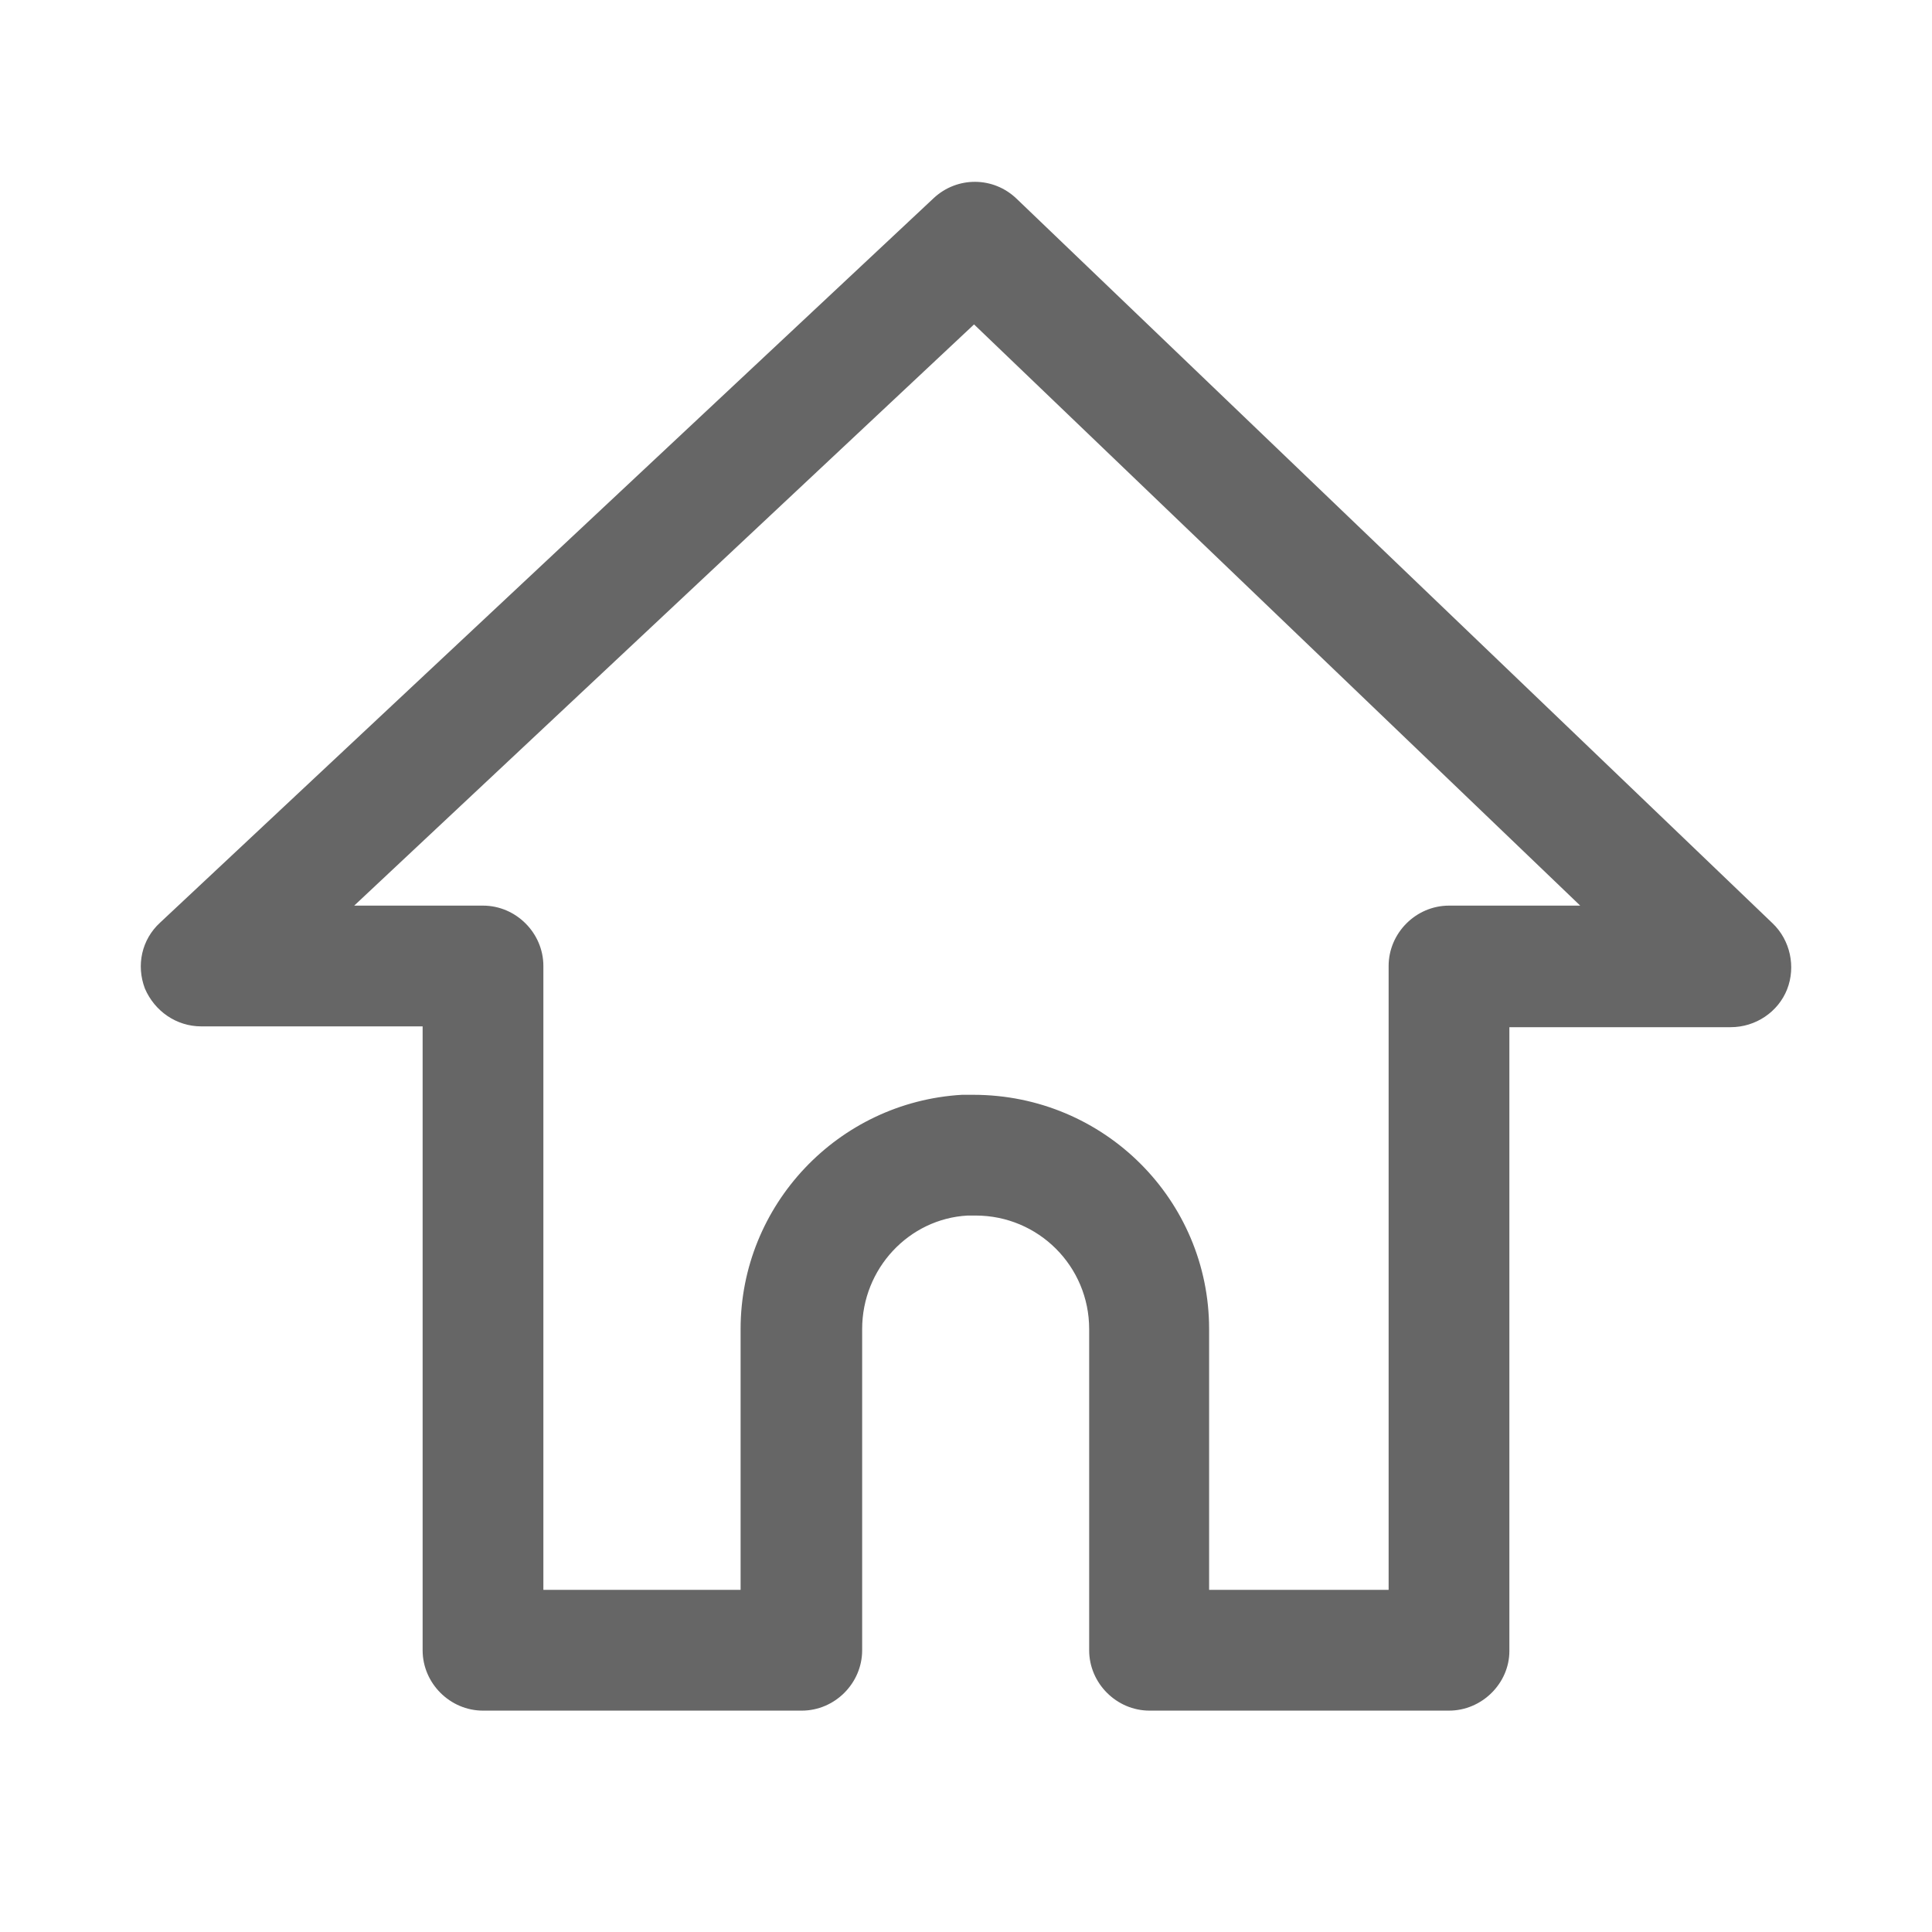
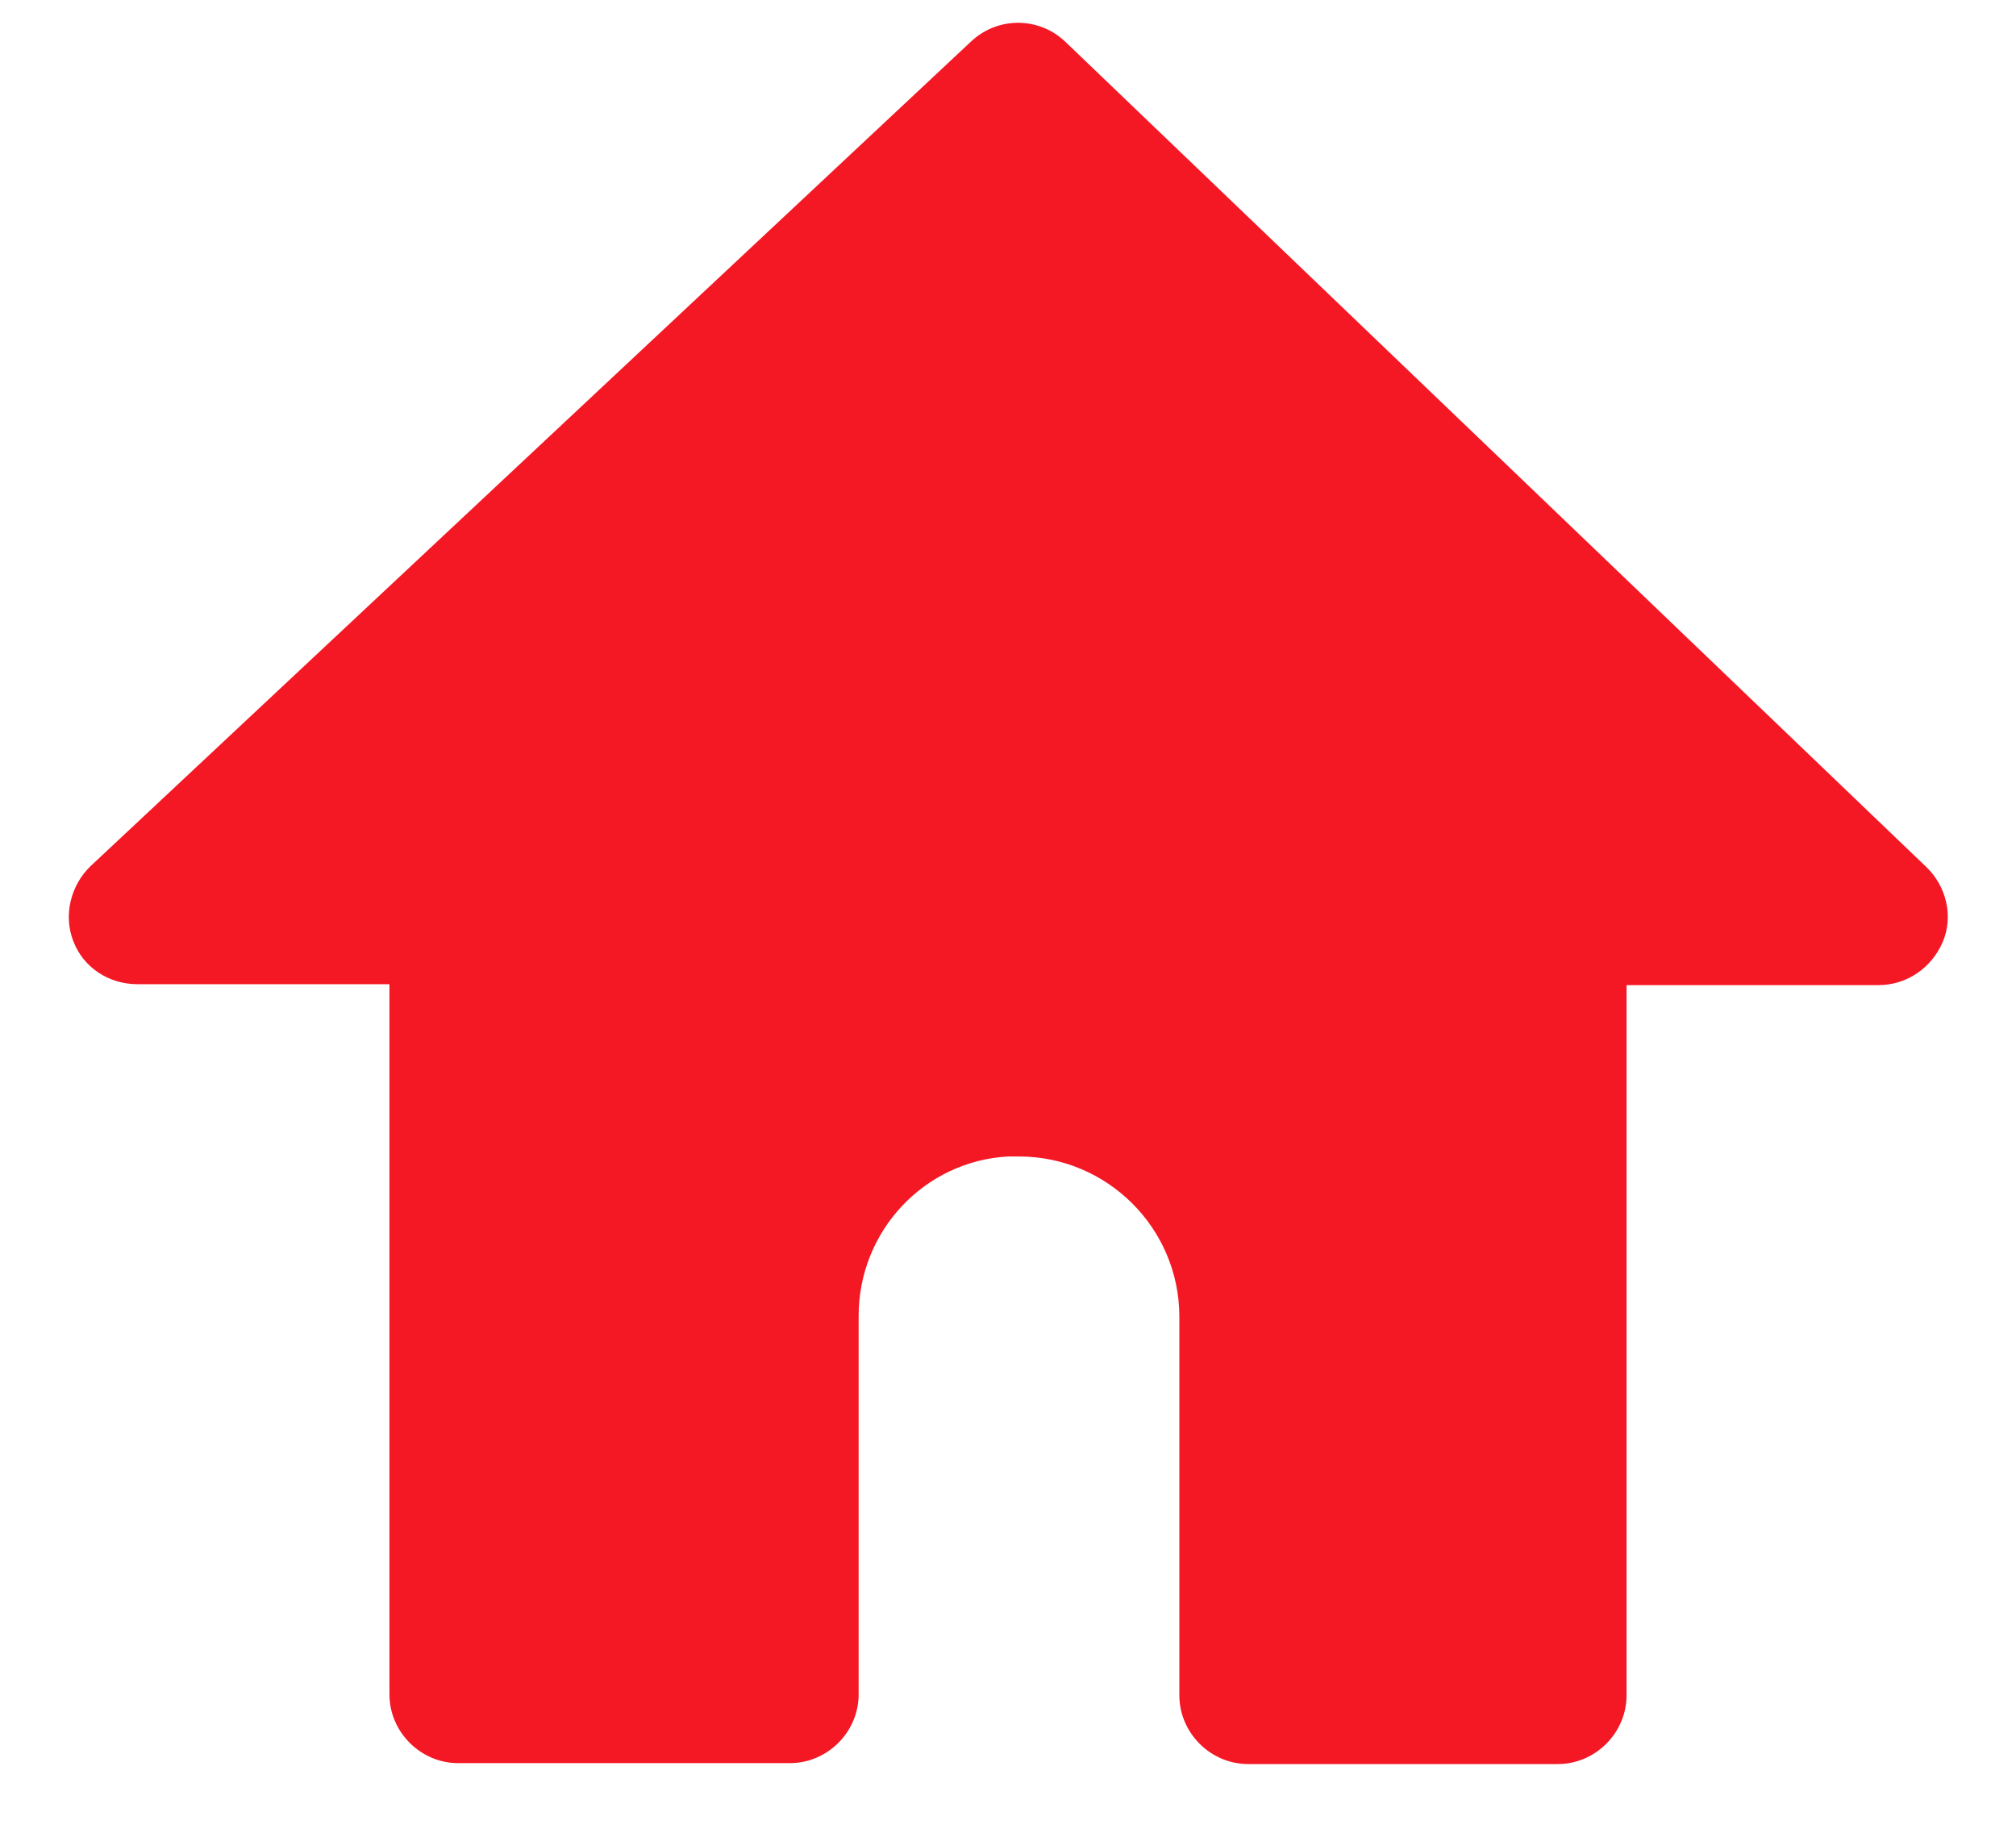
- <svg xmlns="http://www.w3.org/2000/svg" width="24" height="24" viewBox="0 0 24 24" fill="none">
-   <path d="M18 21.25H14.28C13.87 21.25 13.53 20.91 13.53 20.5V16.51C13.53 15.73 12.9 15.1 12.12 15.1H12.02C11.29 15.14 10.71 15.76 10.71 16.51V20.5C10.71 20.91 10.37 21.25 9.96 21.25H6C5.59 21.25 5.25 20.91 5.25 20.5V12.75H2.5C2.19 12.75 1.92 12.56 1.8 12.28C1.69 11.99 1.76 11.67 1.99 11.46L11.6 2.46C11.89 2.19 12.34 2.19 12.63 2.47L22.02 11.47C22.24 11.68 22.31 12.01 22.2 12.29C22.09 12.57 21.81 12.76 21.5 12.76H18.75V20.51C18.75 20.91 18.41 21.25 18 21.25ZM15.03 19.75H17.25V12C17.25 11.59 17.59 11.25 18 11.25H19.63L12.1 4.03L4.4 11.25H6C6.41 11.25 6.75 11.59 6.75 12V19.75H9.2V16.51C9.2 14.97 10.41 13.69 11.95 13.6H12.09C13.72 13.6 15.02 14.91 15.02 16.51V19.75H15.03Z" fill="#666666" class="icon_svg-fill_as_stroke" />
+ <svg xmlns="http://www.w3.org/2000/svg" width="22" height="20" viewBox="0 0 22 20" fill="none">
+   <path d="M21.02 9.46L11.63 0.46C11.34 0.18 10.89 0.18 10.6 0.45L0.99 9.45C0.77 9.66 0.69 9.99 0.8 10.27C0.91 10.56 1.19 10.74 1.5 10.74H4.25V18.49C4.25 18.9 4.59 19.24 5 19.24H8.62C9.03 19.24 9.37 18.9 9.37 18.49V14.36C9.37 13.43 10.09 12.67 11 12.62H11.12C12.08 12.62 12.87 13.4 12.87 14.37V18.5C12.87 18.91 13.21 19.25 13.62 19.25H17C17.41 19.25 17.75 18.91 17.75 18.5V10.75H20.5C20.81 10.75 21.08 10.56 21.2 10.28C21.32 10 21.24 9.67 21.02 9.46Z" fill="#F41724" />
</svg>
